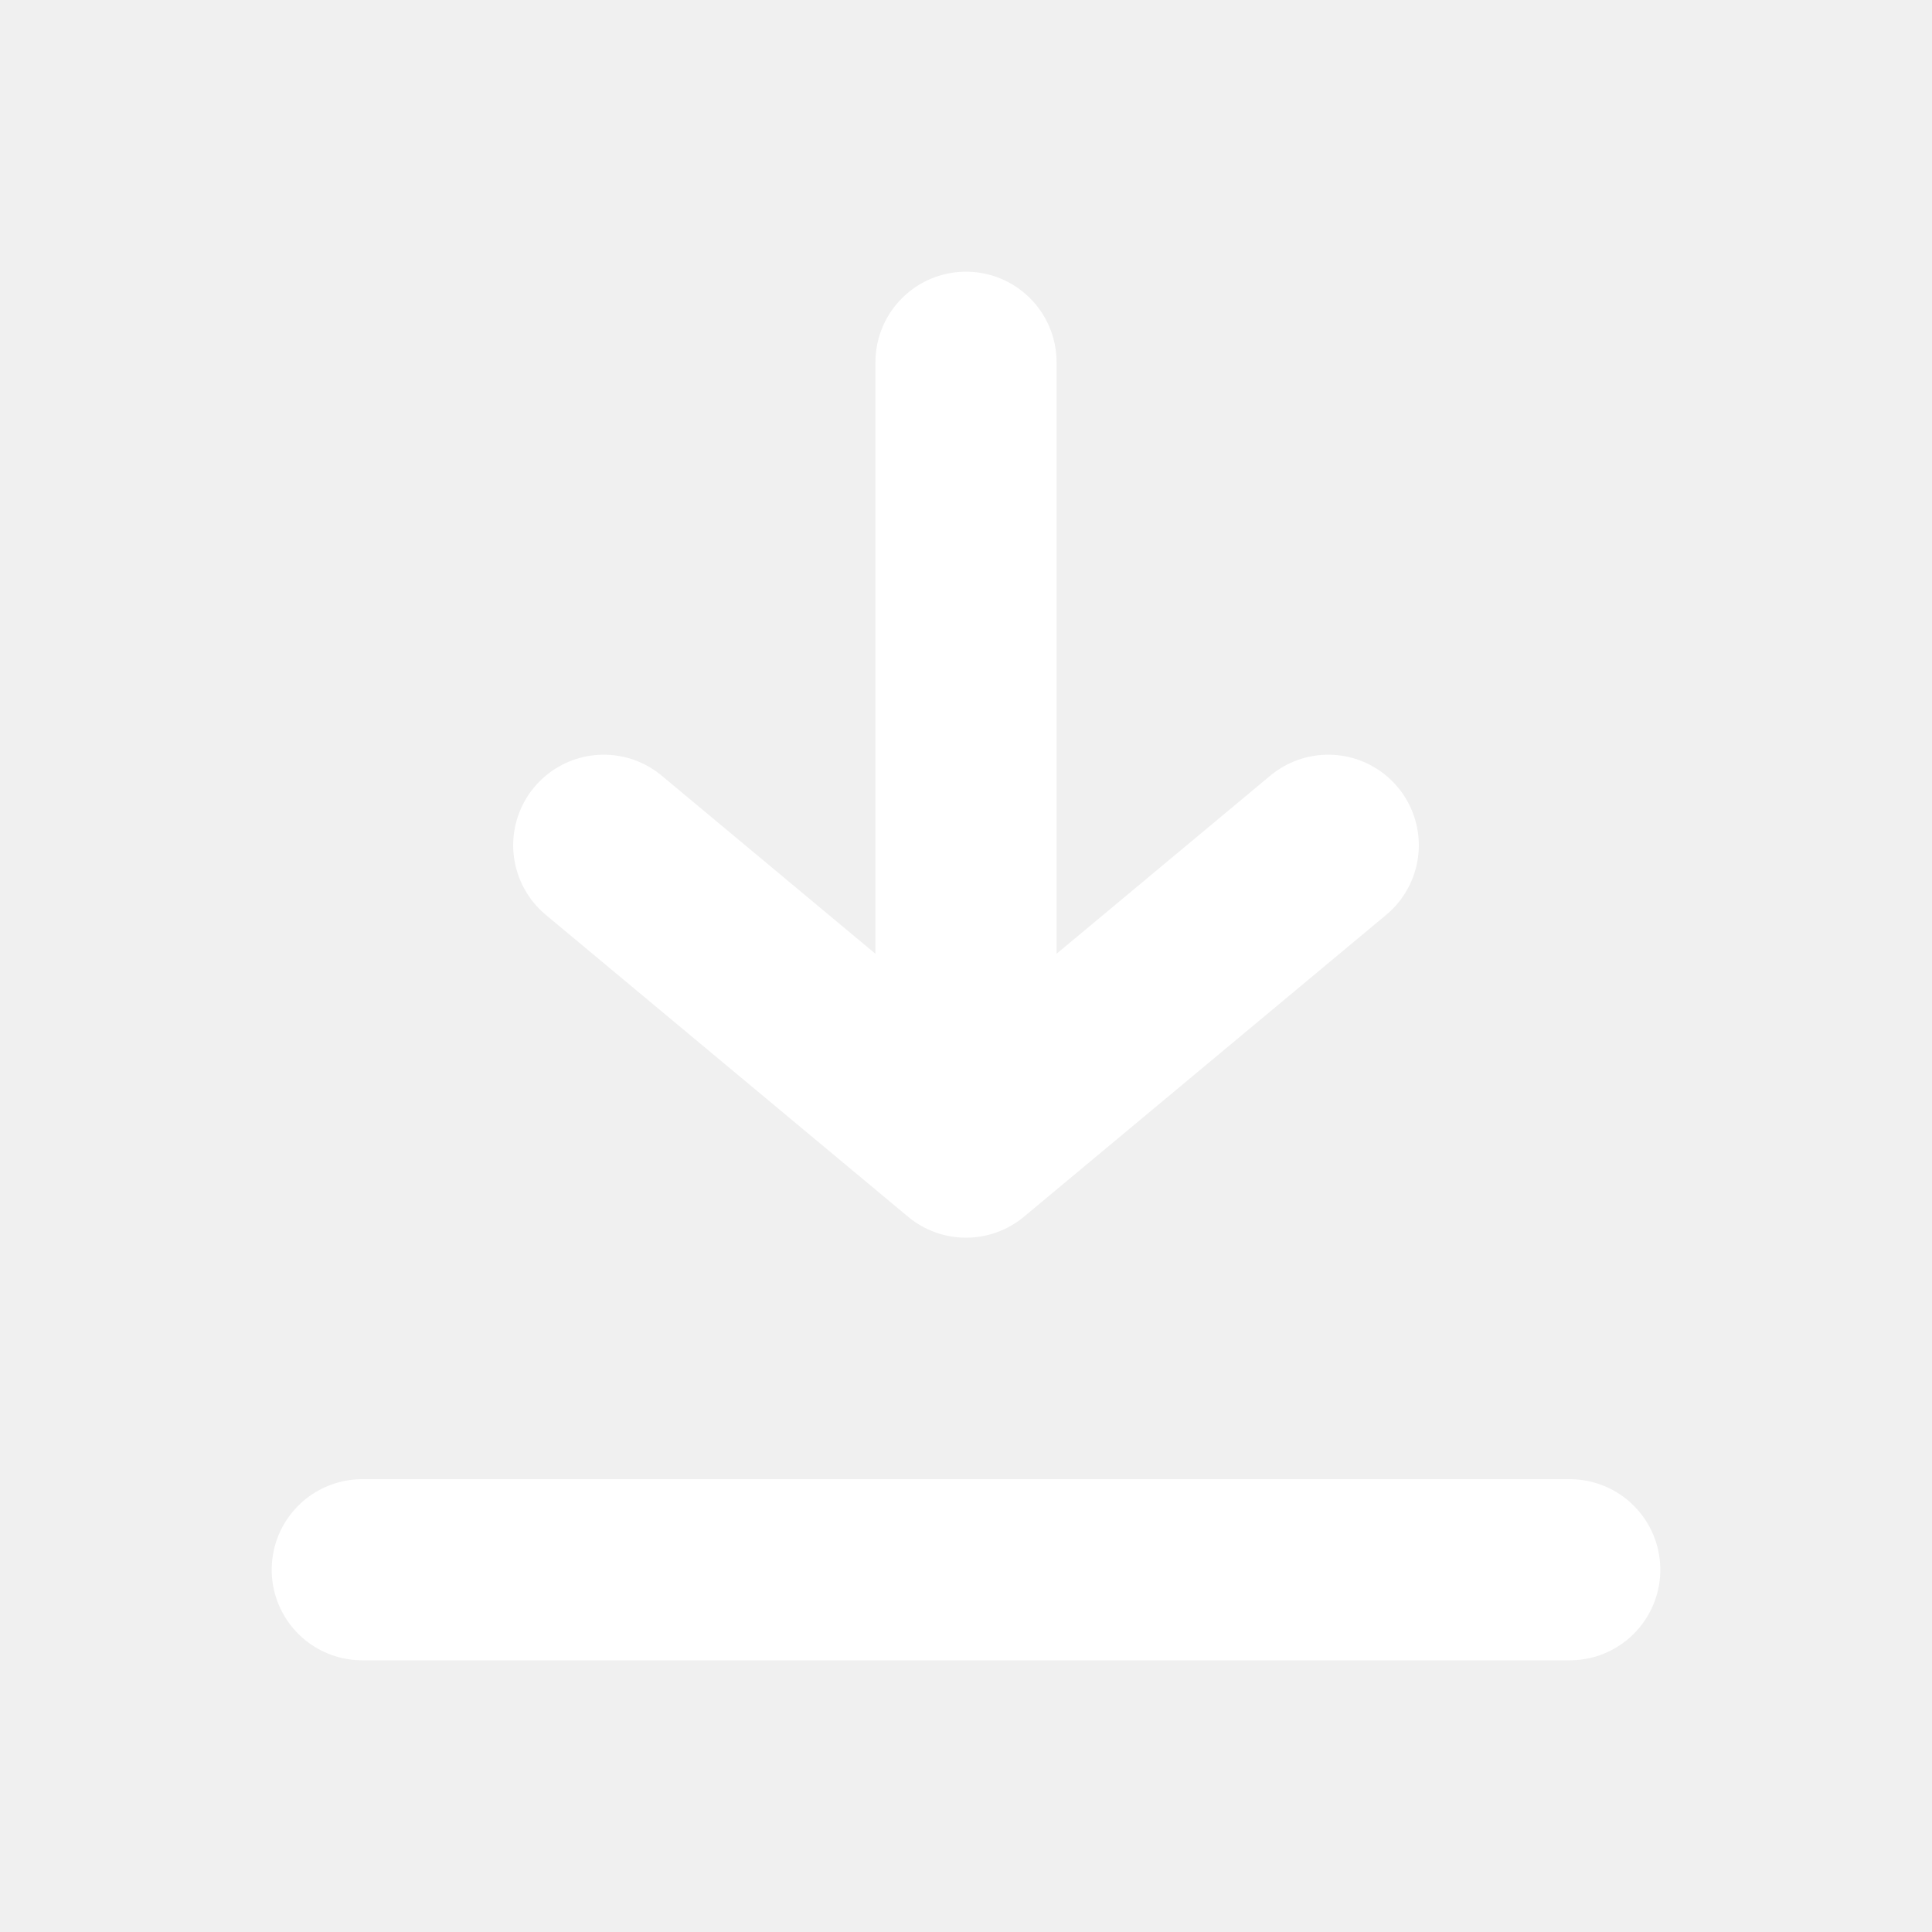
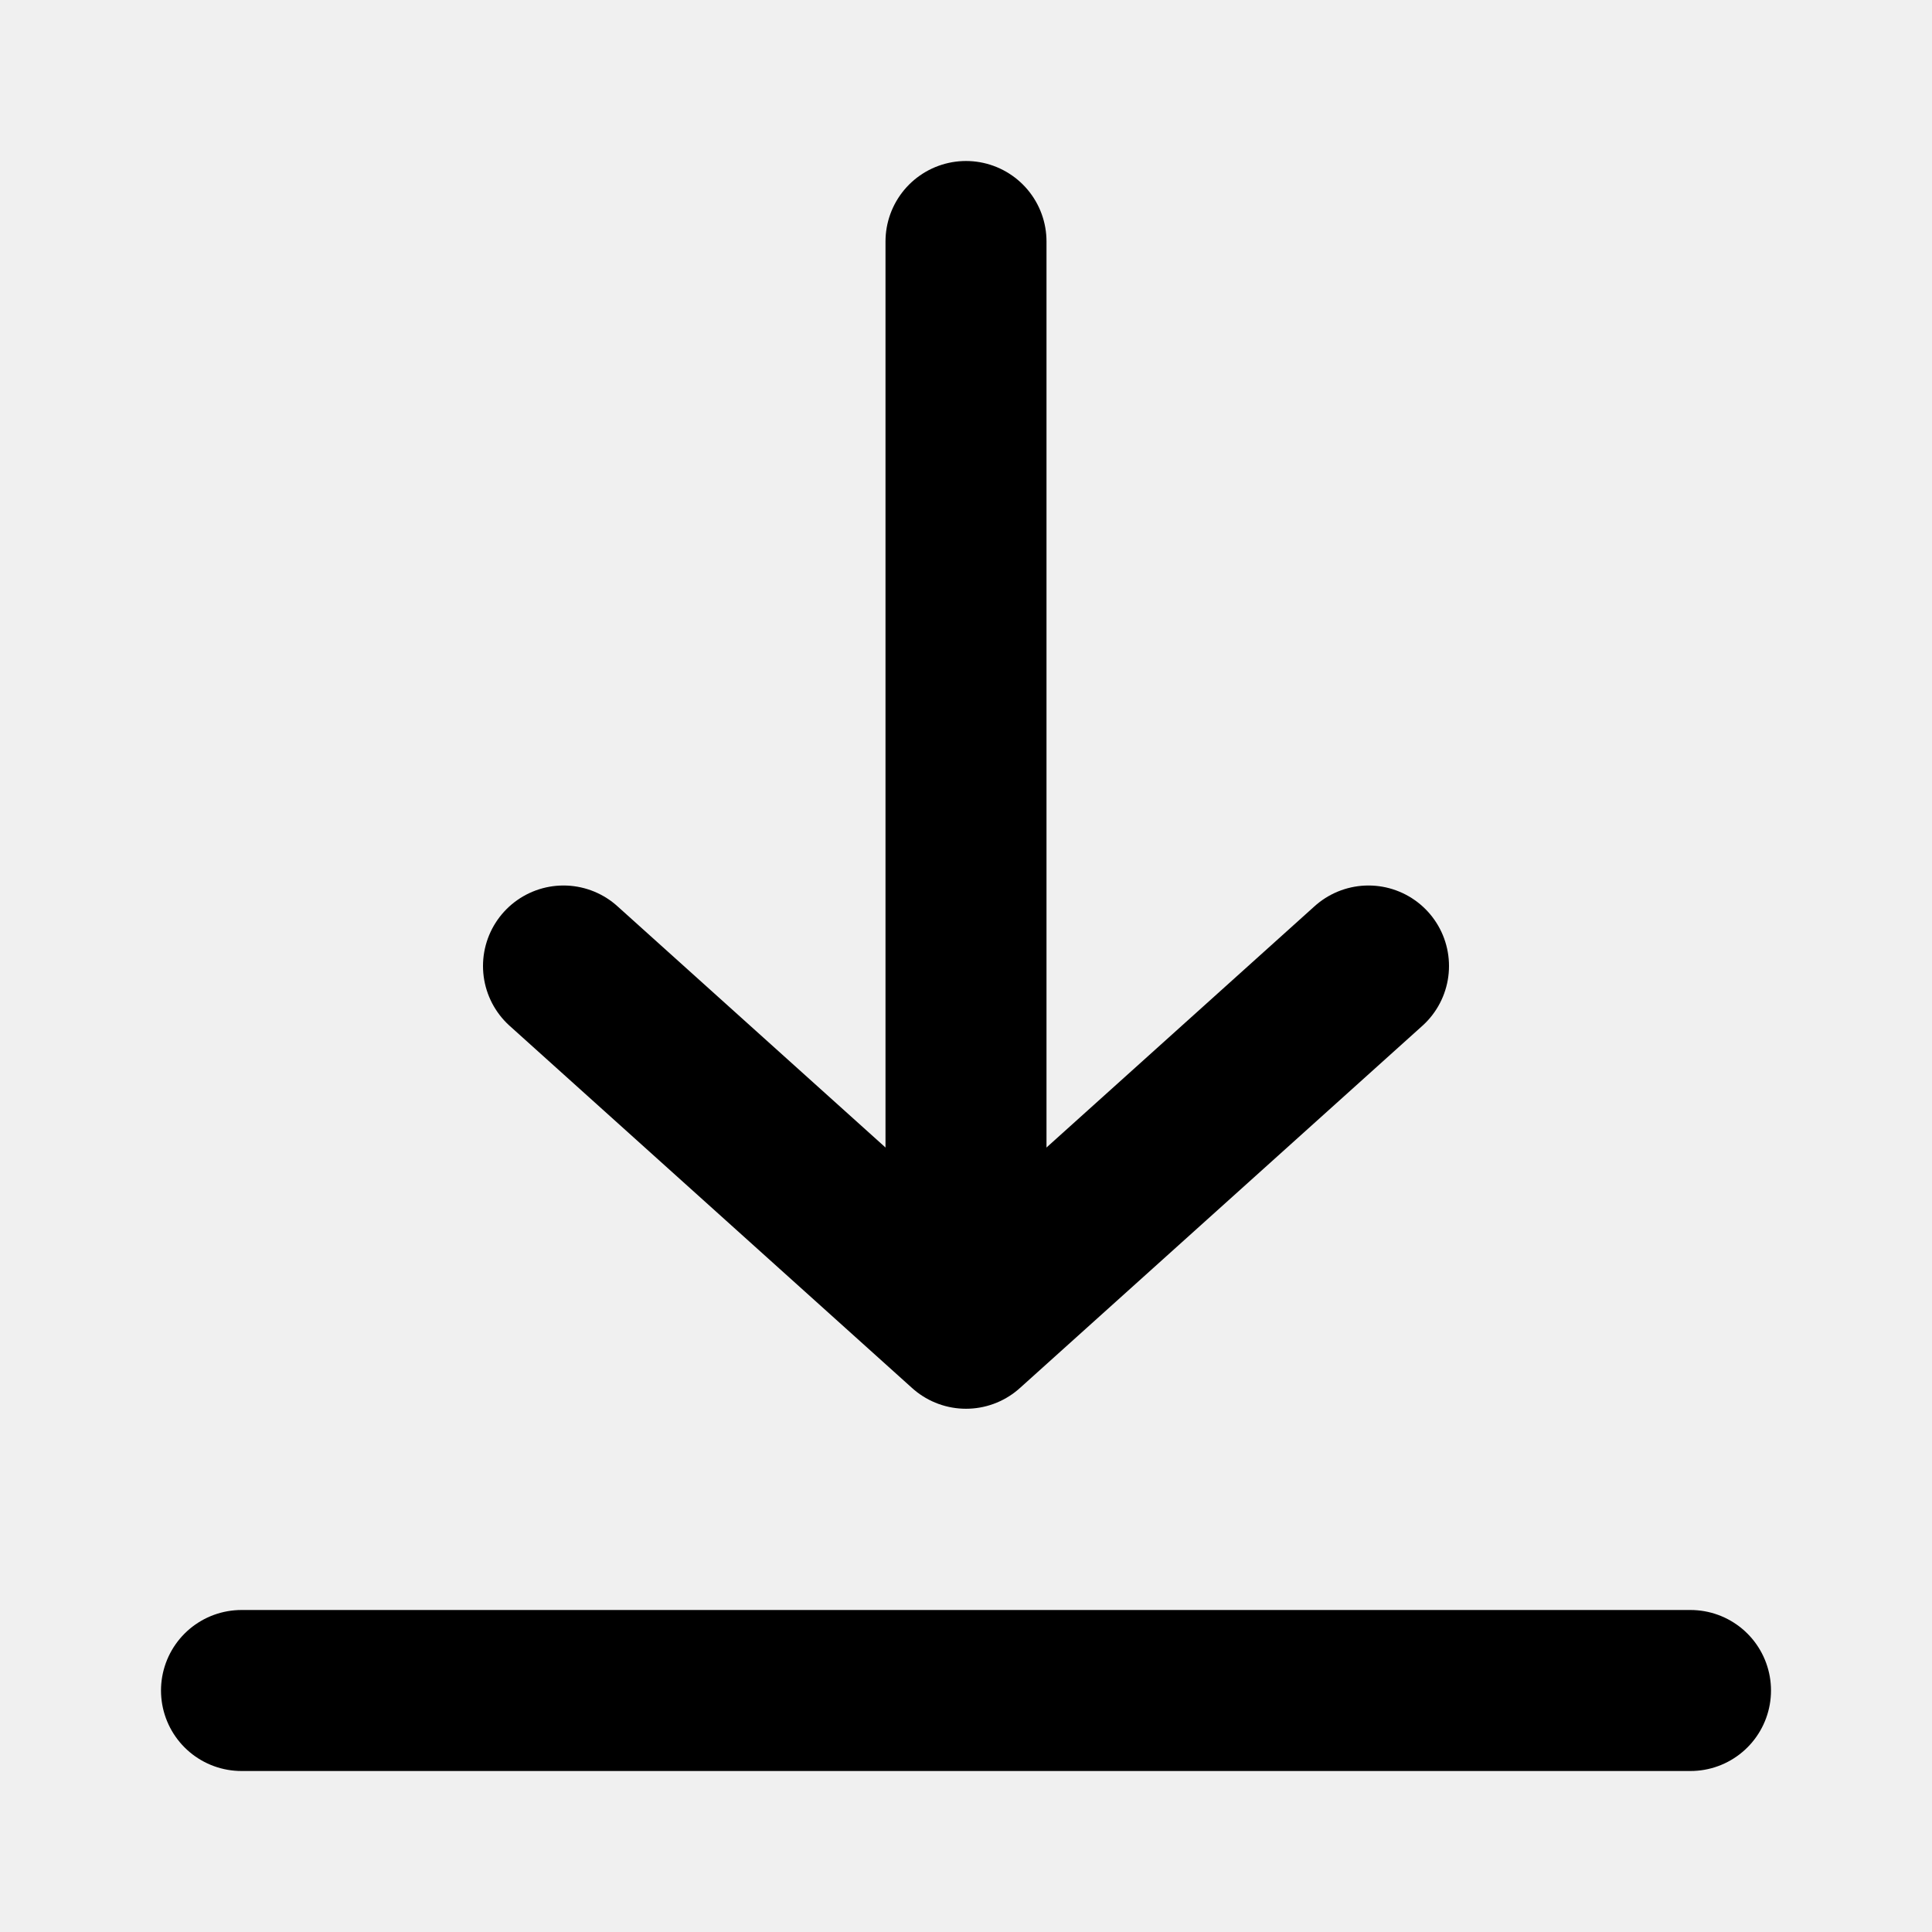
- <svg xmlns="http://www.w3.org/2000/svg" width="16" height="16" viewBox="0 0 16 16" fill="none">
-   <path d="M8 9L8 3" stroke="white" stroke-width="1.5" stroke-linecap="round" />
-   <path d="M13 13L3 13" stroke="white" stroke-width="1.5" stroke-linecap="round" />
-   <path d="M5 7L8 9.5L11 7" stroke="white" stroke-width="1.5" stroke-linecap="round" stroke-linejoin="round" />
+ <svg xmlns="http://www.w3.org/2000/svg" width="24" height="24" viewBox="0 0 24 24" fill="none">
+   <path d="M12 15.5L12 3" stroke="currentColor" stroke-width="2" stroke-linecap="round" />
+   <path d="M21 21L3 21" stroke="currentColor" stroke-width="2" stroke-linecap="round" />
+   <path d="M7 12L12 16.5L17 12" stroke="currentColor" stroke-width="2" stroke-linecap="round" stroke-linejoin="round" />
</svg>
